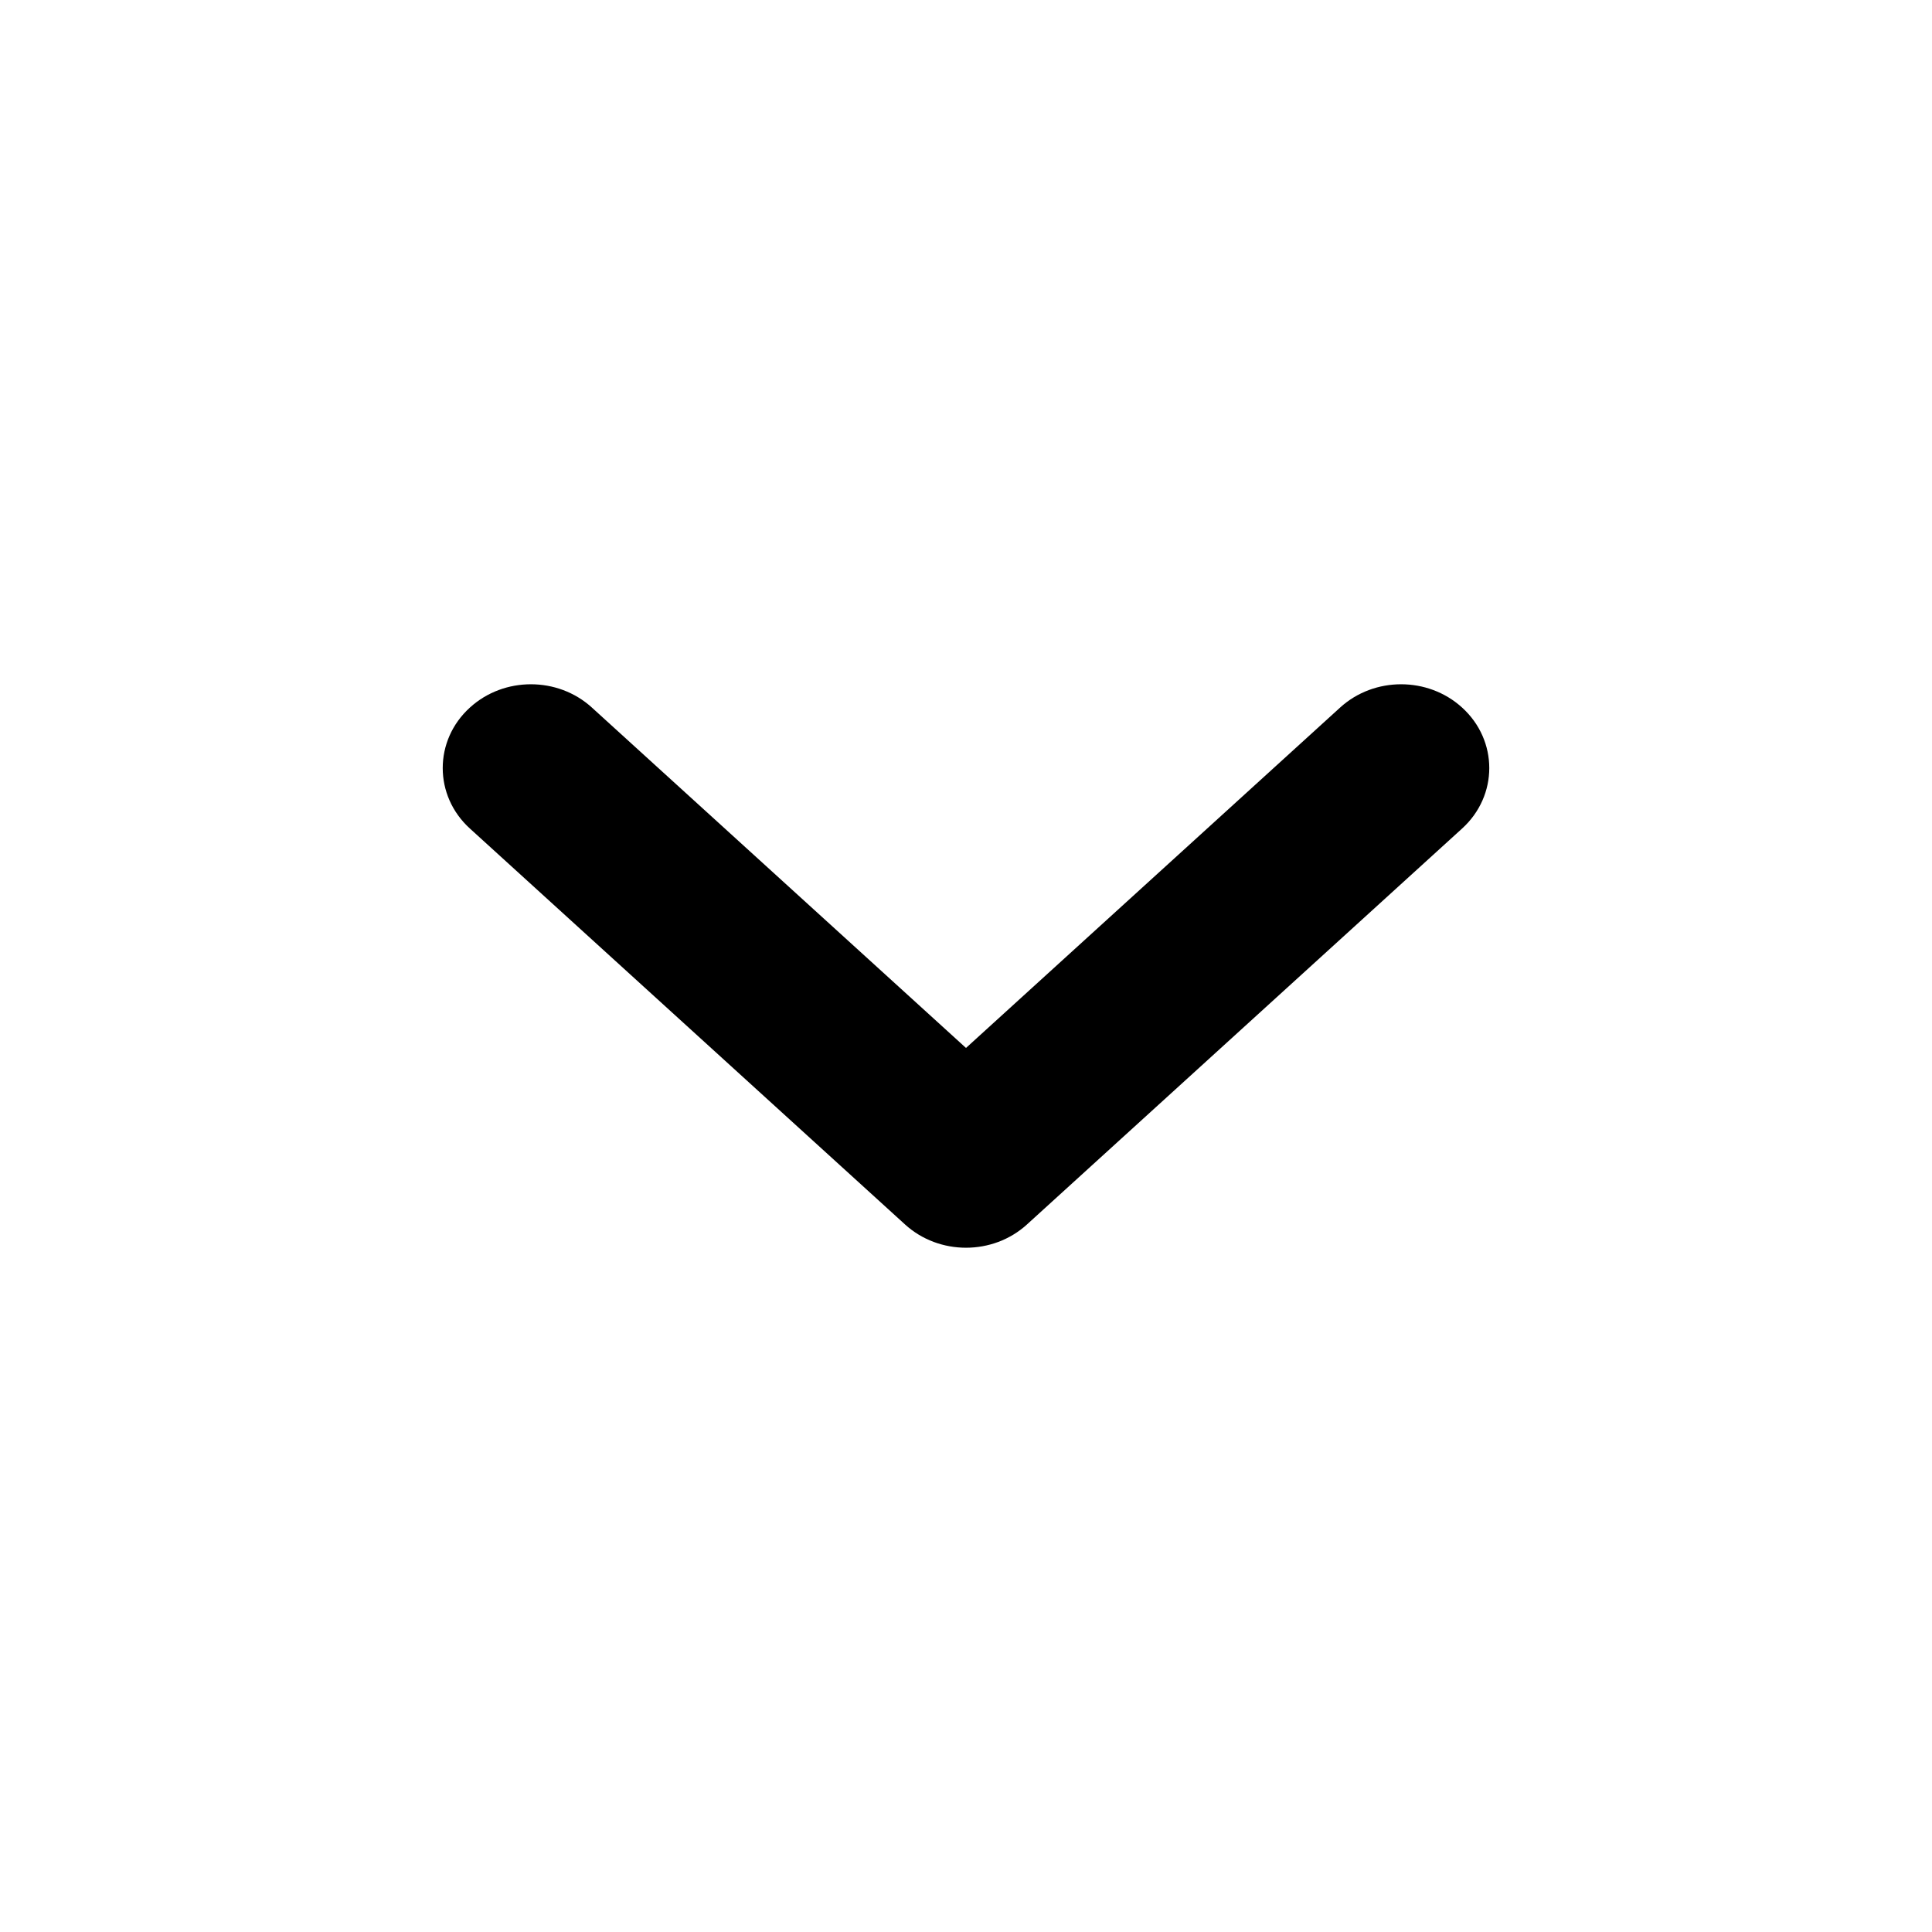
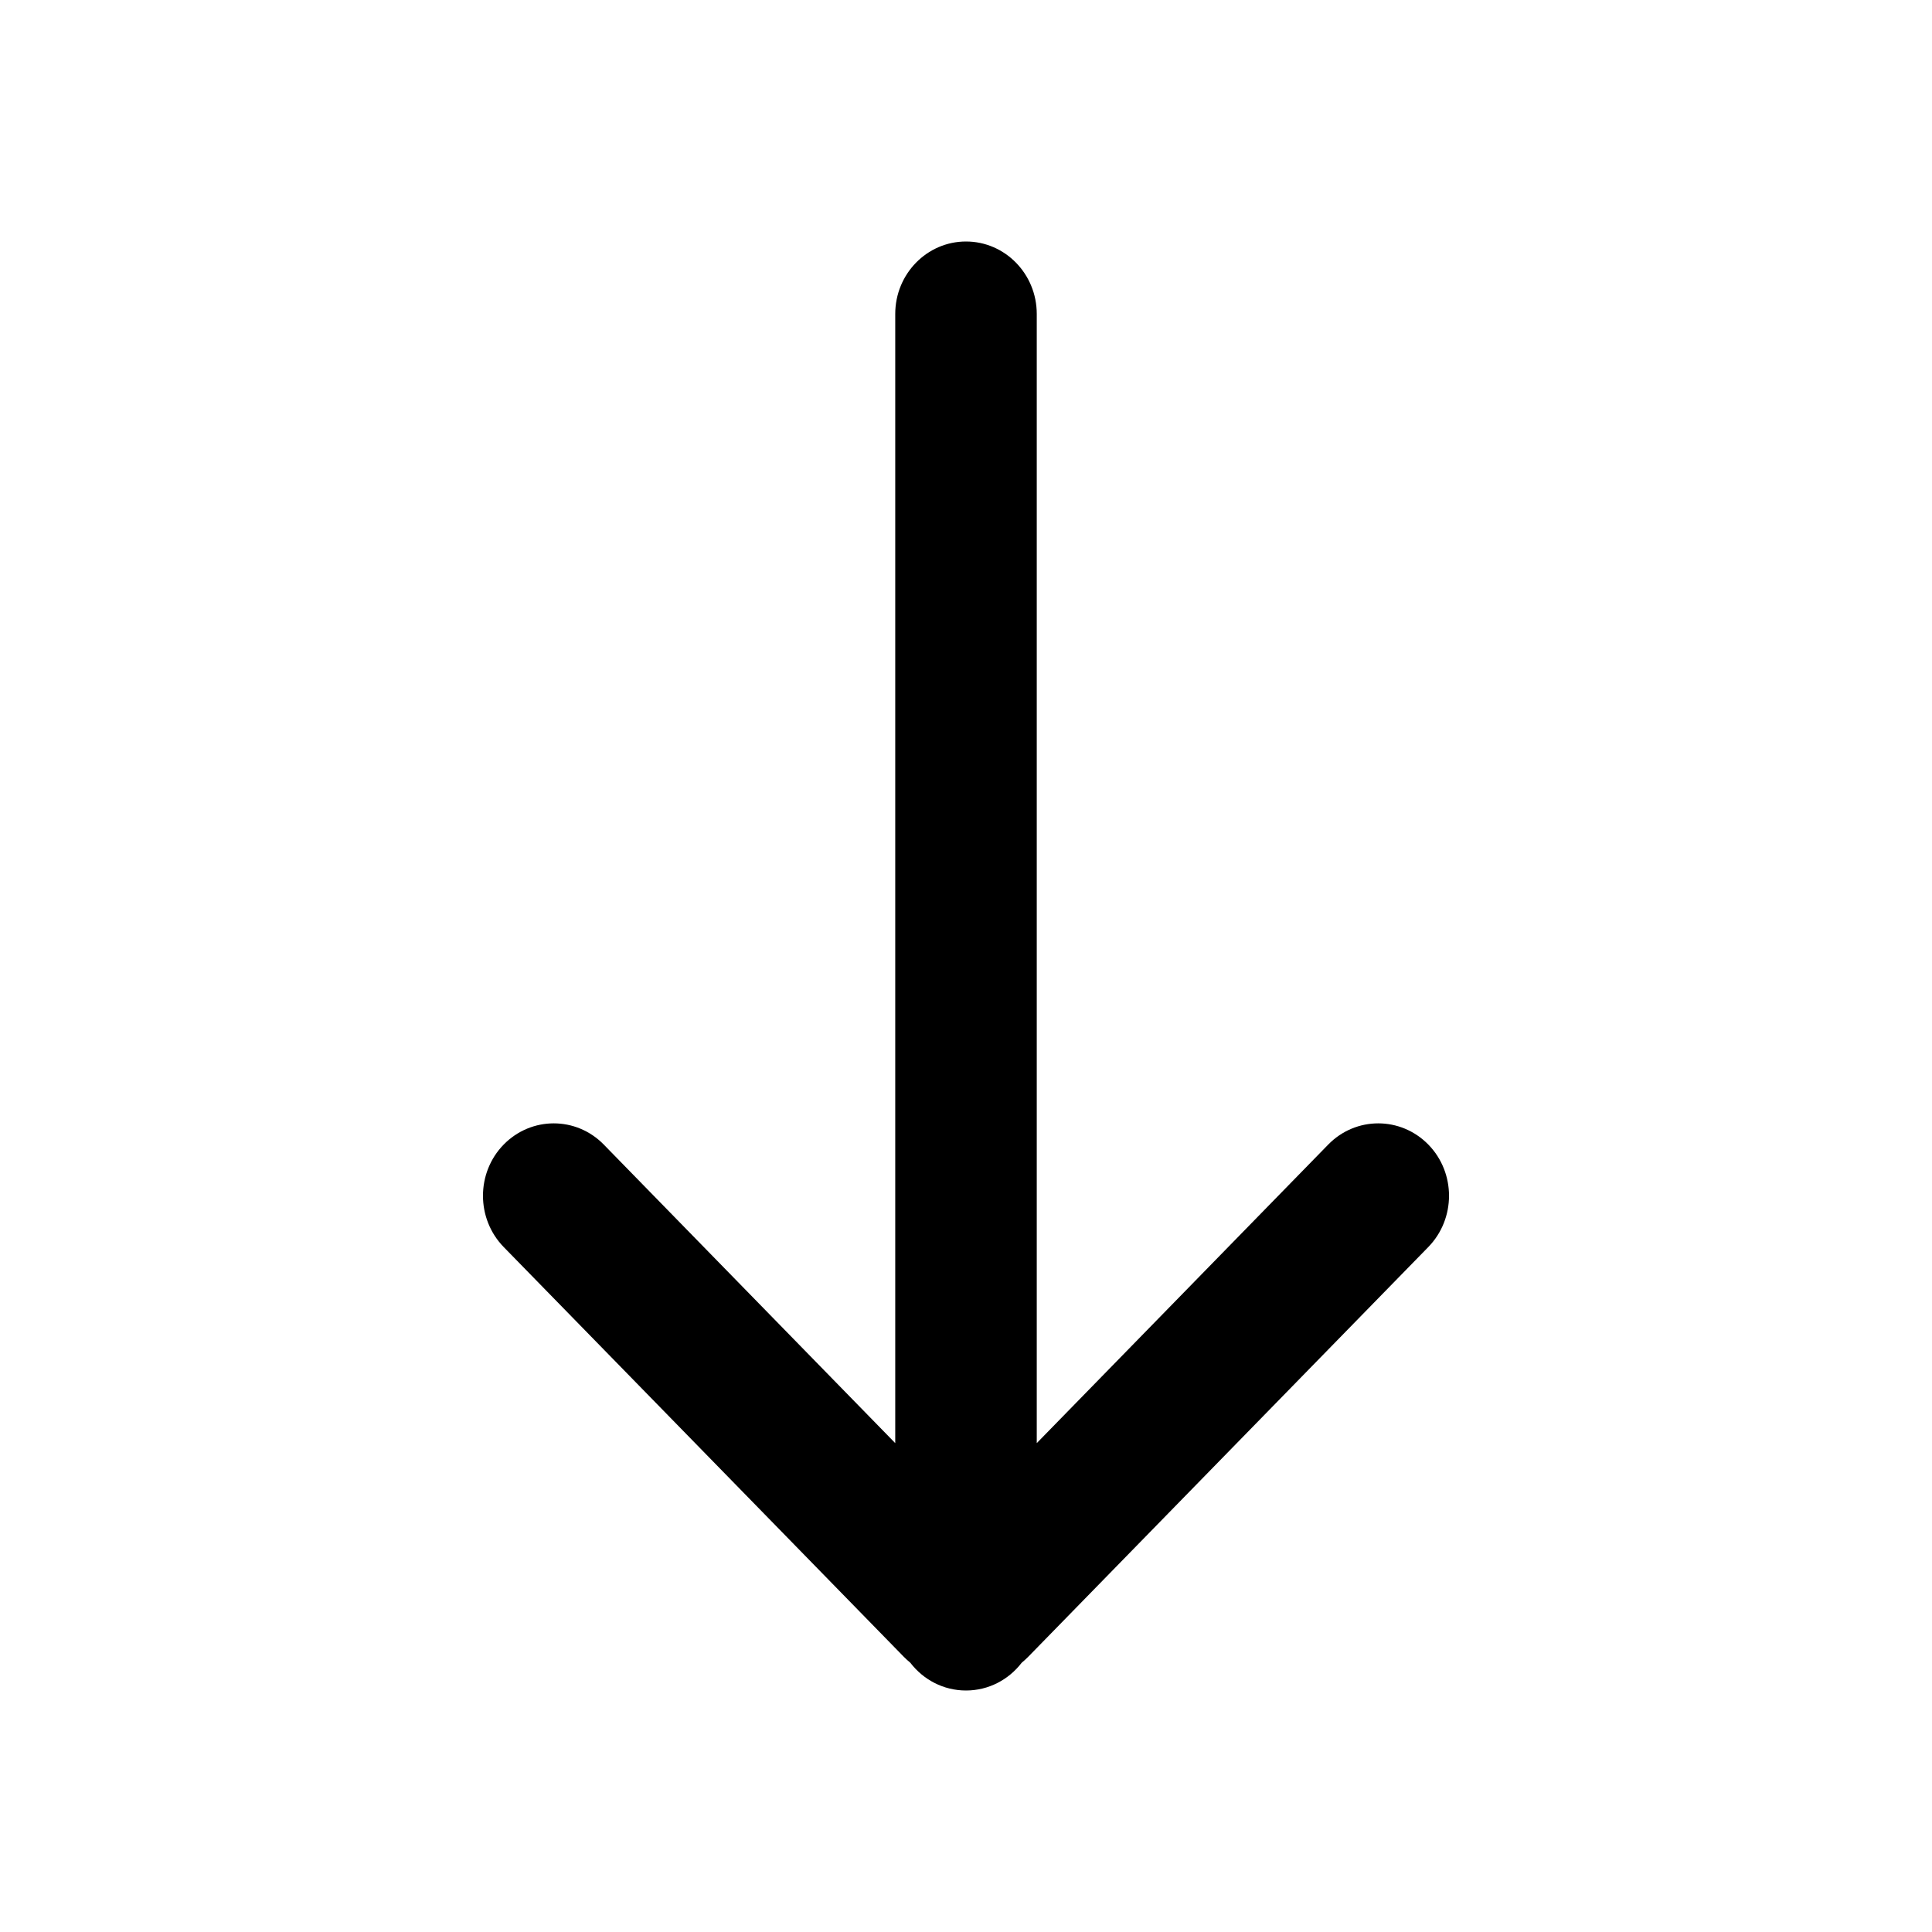
<svg xmlns="http://www.w3.org/2000/svg" width="24" height="24" viewBox="0 0 24 24" fill="none">
-   <path fill-rule="evenodd" clip-rule="evenodd" d="M17.826 9.158C18.058 9.37 18.058 9.712 17.826 9.924L12.42 14.842C12.188 15.053 11.812 15.053 11.58 14.842L6.174 9.924C5.942 9.712 5.942 9.37 6.174 9.158C6.406 8.947 6.783 8.947 7.015 9.158L12 13.694L16.985 9.158C17.217 8.947 17.594 8.947 17.826 9.158Z" fill="black" />
-   <path fill-rule="evenodd" clip-rule="evenodd" d="M18.162 8.789C18.613 9.198 18.613 9.884 18.162 10.293L12.757 15.211C12.334 15.596 11.666 15.596 11.243 15.211L5.838 10.293C5.387 9.884 5.387 9.198 5.838 8.789C6.261 8.404 6.929 8.404 7.352 8.789L12 13.018L16.648 8.789C17.071 8.404 17.739 8.404 18.162 8.789ZM17.5 9.541C17.499 9.54 17.497 9.535 17.489 9.528C17.473 9.514 17.445 9.5 17.405 9.5C17.366 9.5 17.337 9.514 17.322 9.528L12.336 14.064C12.146 14.237 11.854 14.237 11.664 14.064L6.679 9.528C6.663 9.514 6.634 9.5 6.595 9.5C6.555 9.5 6.527 9.514 6.511 9.528C6.503 9.535 6.501 9.54 6.5 9.541C6.501 9.542 6.503 9.547 6.511 9.554L11.916 14.472C11.932 14.486 11.961 14.5 12 14.5C12.039 14.5 12.068 14.486 12.084 14.472L17.489 9.554C17.497 9.547 17.499 9.542 17.5 9.541Z" fill="black" />
+   <path fill-rule="evenodd" clip-rule="evenodd" d="M11.121 17.927V3.9C11.121 3.403 11.515 3 12 3C12.485 3 12.879 3.403 12.879 3.9V17.927L16.5 14.218C16.843 13.867 17.399 13.867 17.743 14.218C18.086 14.569 18.086 15.139 17.743 15.491L12.772 20.582C12.746 20.608 12.72 20.632 12.692 20.655C12.531 20.865 12.281 21 12 21C11.719 21 11.469 20.865 11.308 20.655C11.28 20.632 11.254 20.608 11.228 20.582L6.257 15.491C5.914 15.139 5.914 14.569 6.257 14.218C6.601 13.867 7.157 13.867 7.5 14.218L11.121 17.927Z" fill="black" />
</svg>
